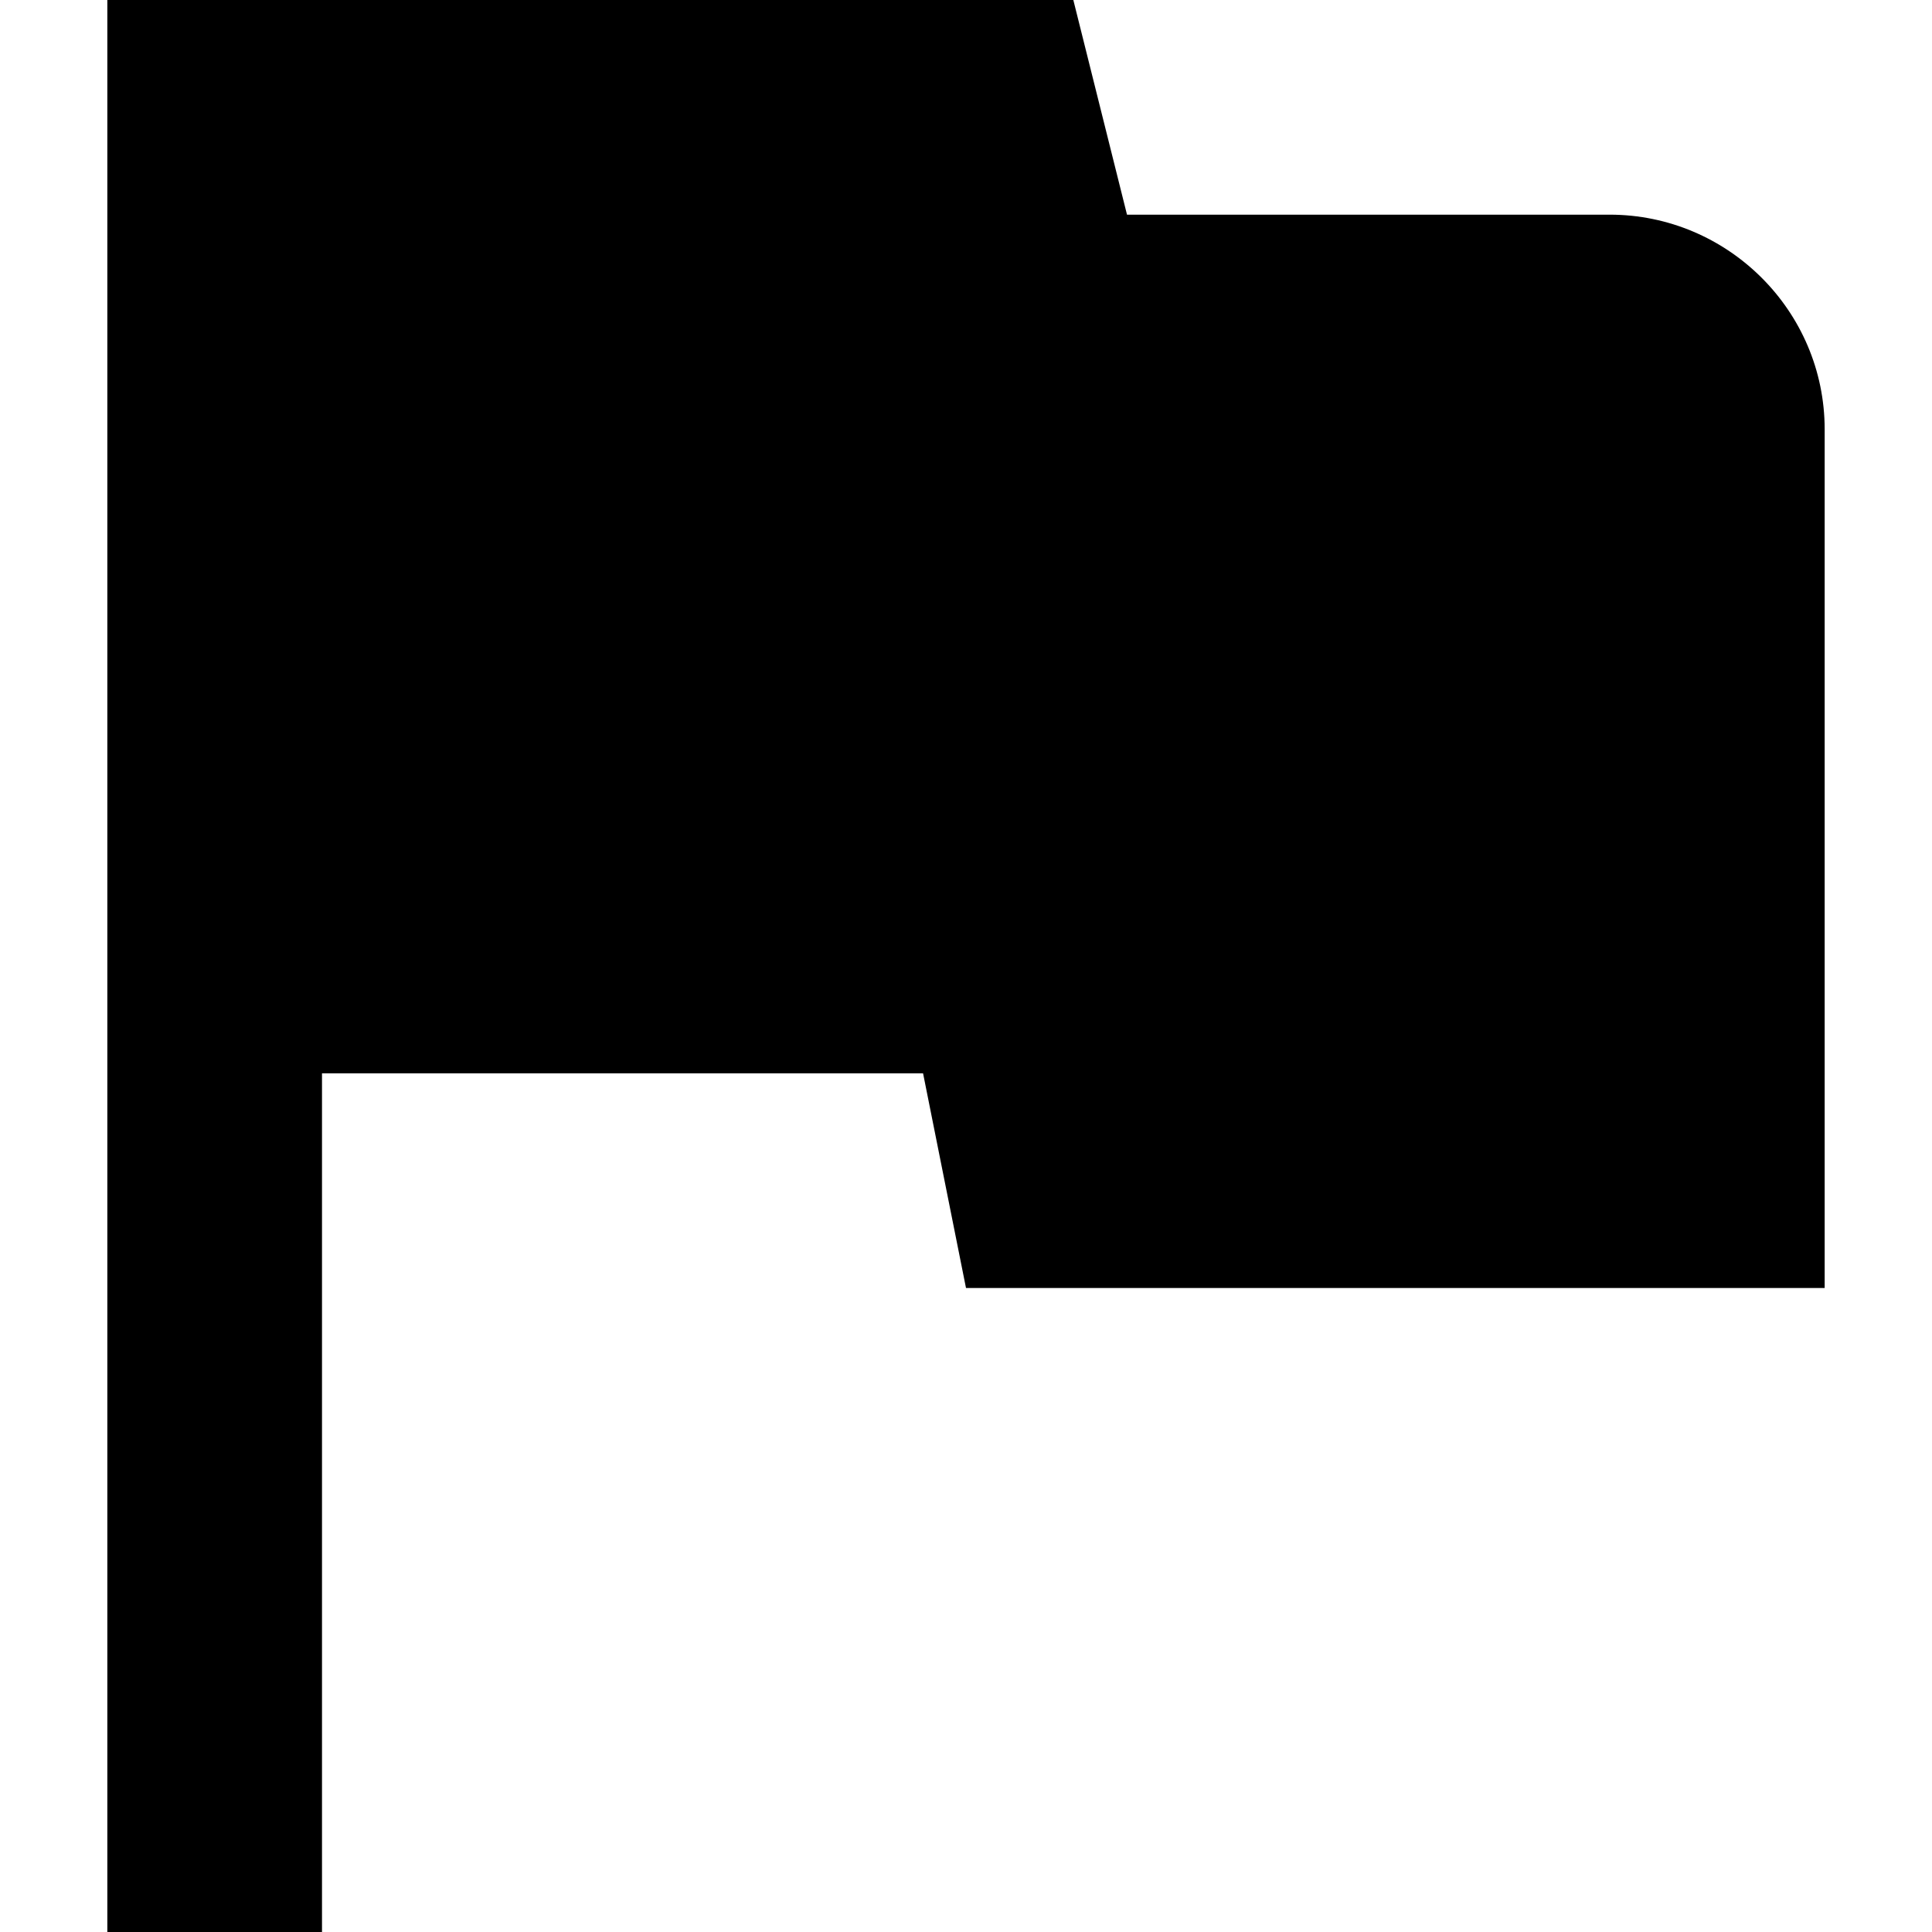
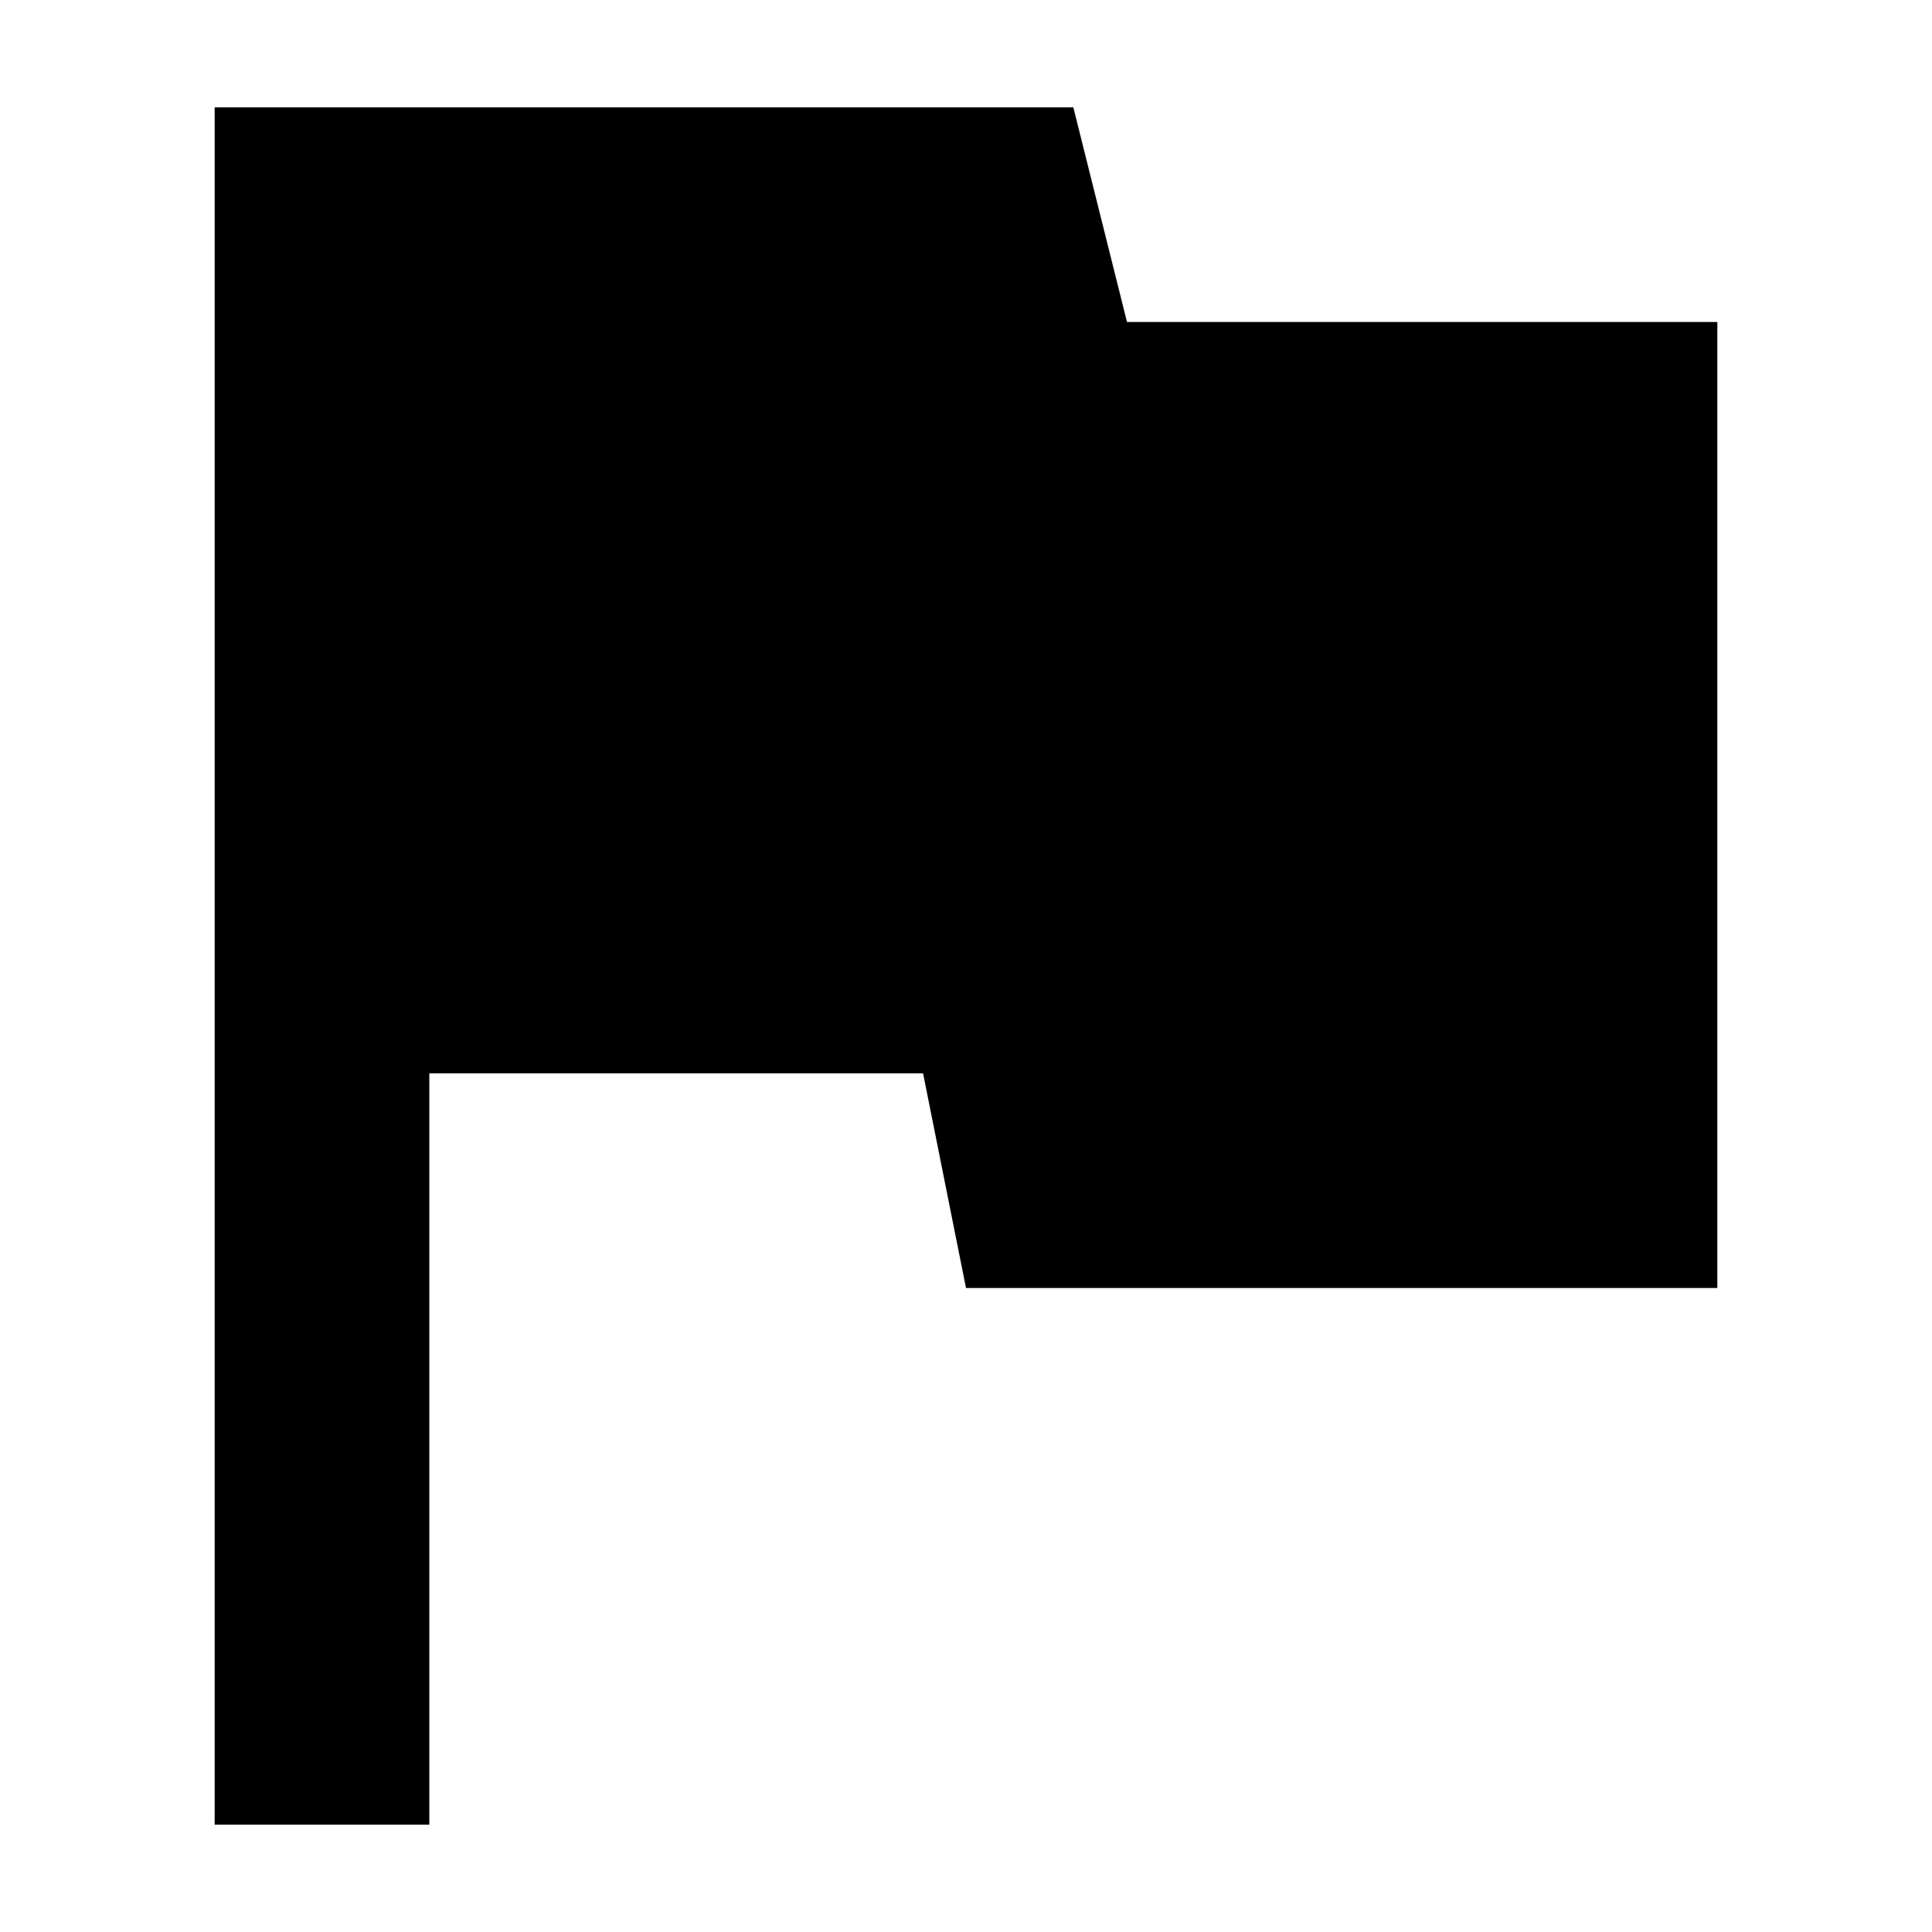
<svg xmlns="http://www.w3.org/2000/svg" width="18" height="18" viewBox="0 0 18 18">
-   <path fill="#000000" fill-rule="evenodd" d="M1,0 L1,18 L3,18 L3,10 L8.6,10 L9,12 L17,12 L17,4 C17,2.895 16.096,2 14.997,2 L10.5,2 L10,0 L1,0 Z" />
+   <polygon fill="#000000" fill-rule="evenodd" points="2 1 2 17 4 17 4 10 8.6 10 9 12 16 12 16 3 10.5 3 10 1" />
</svg>
